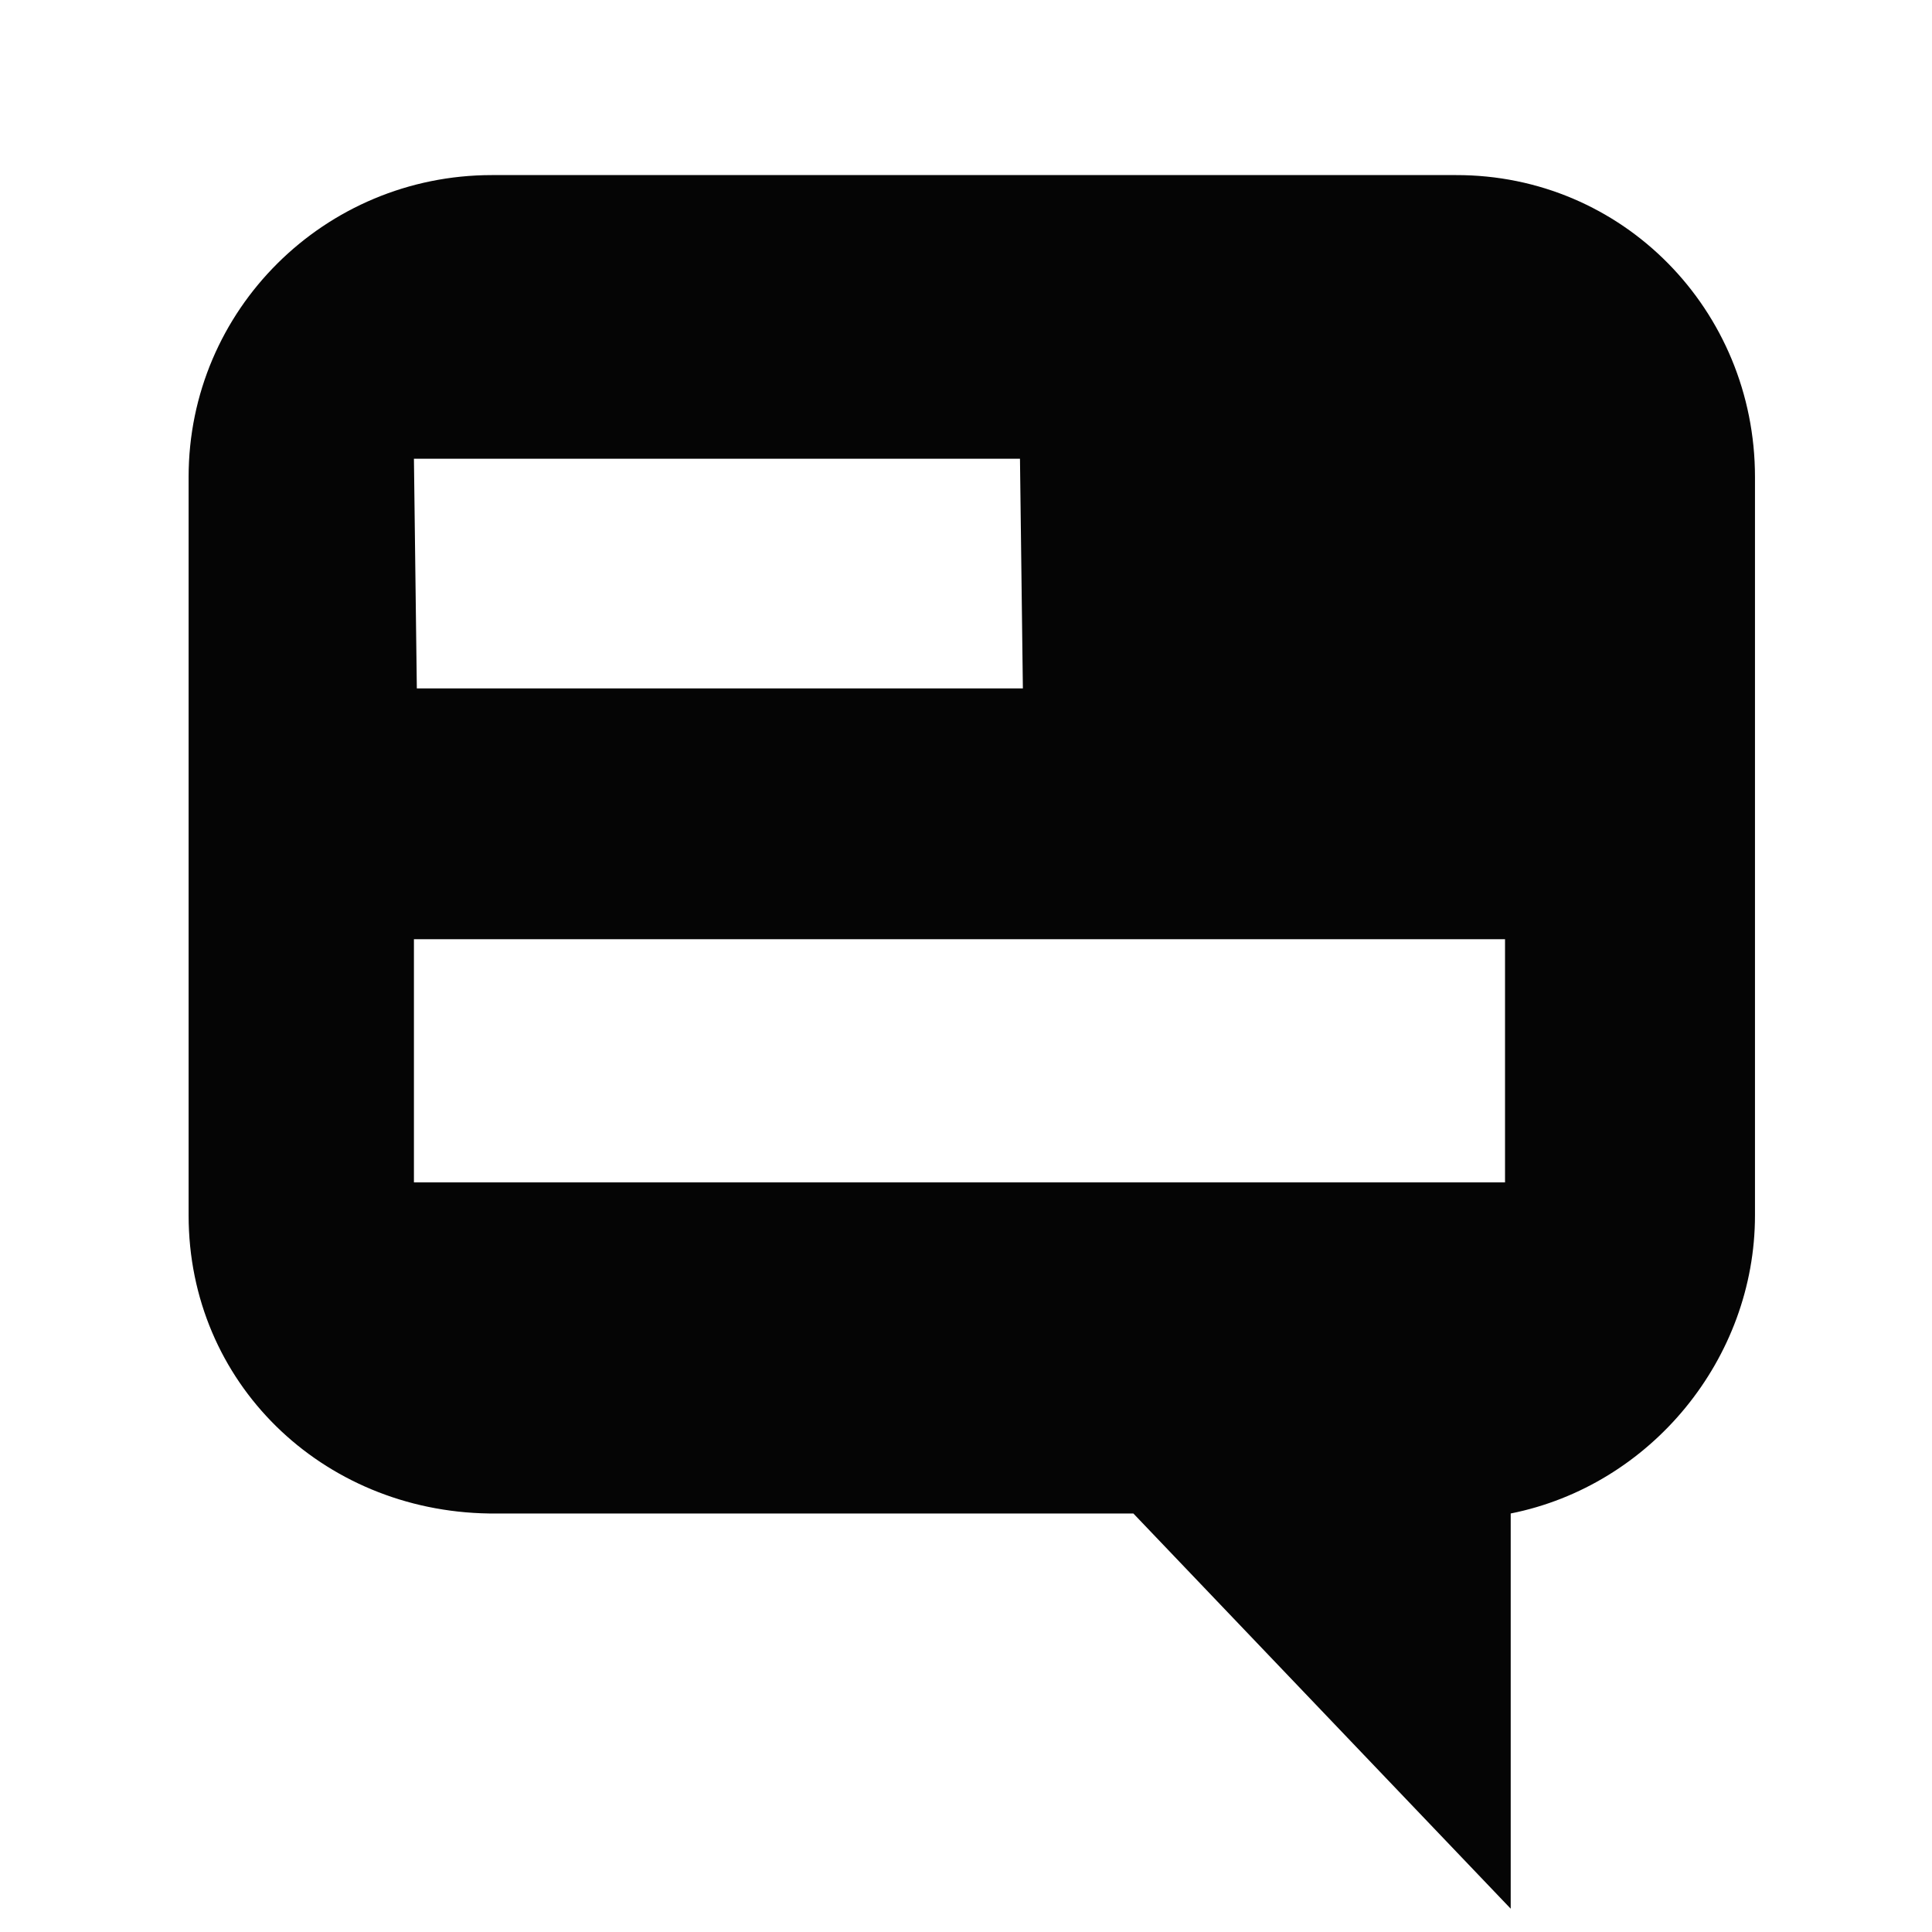
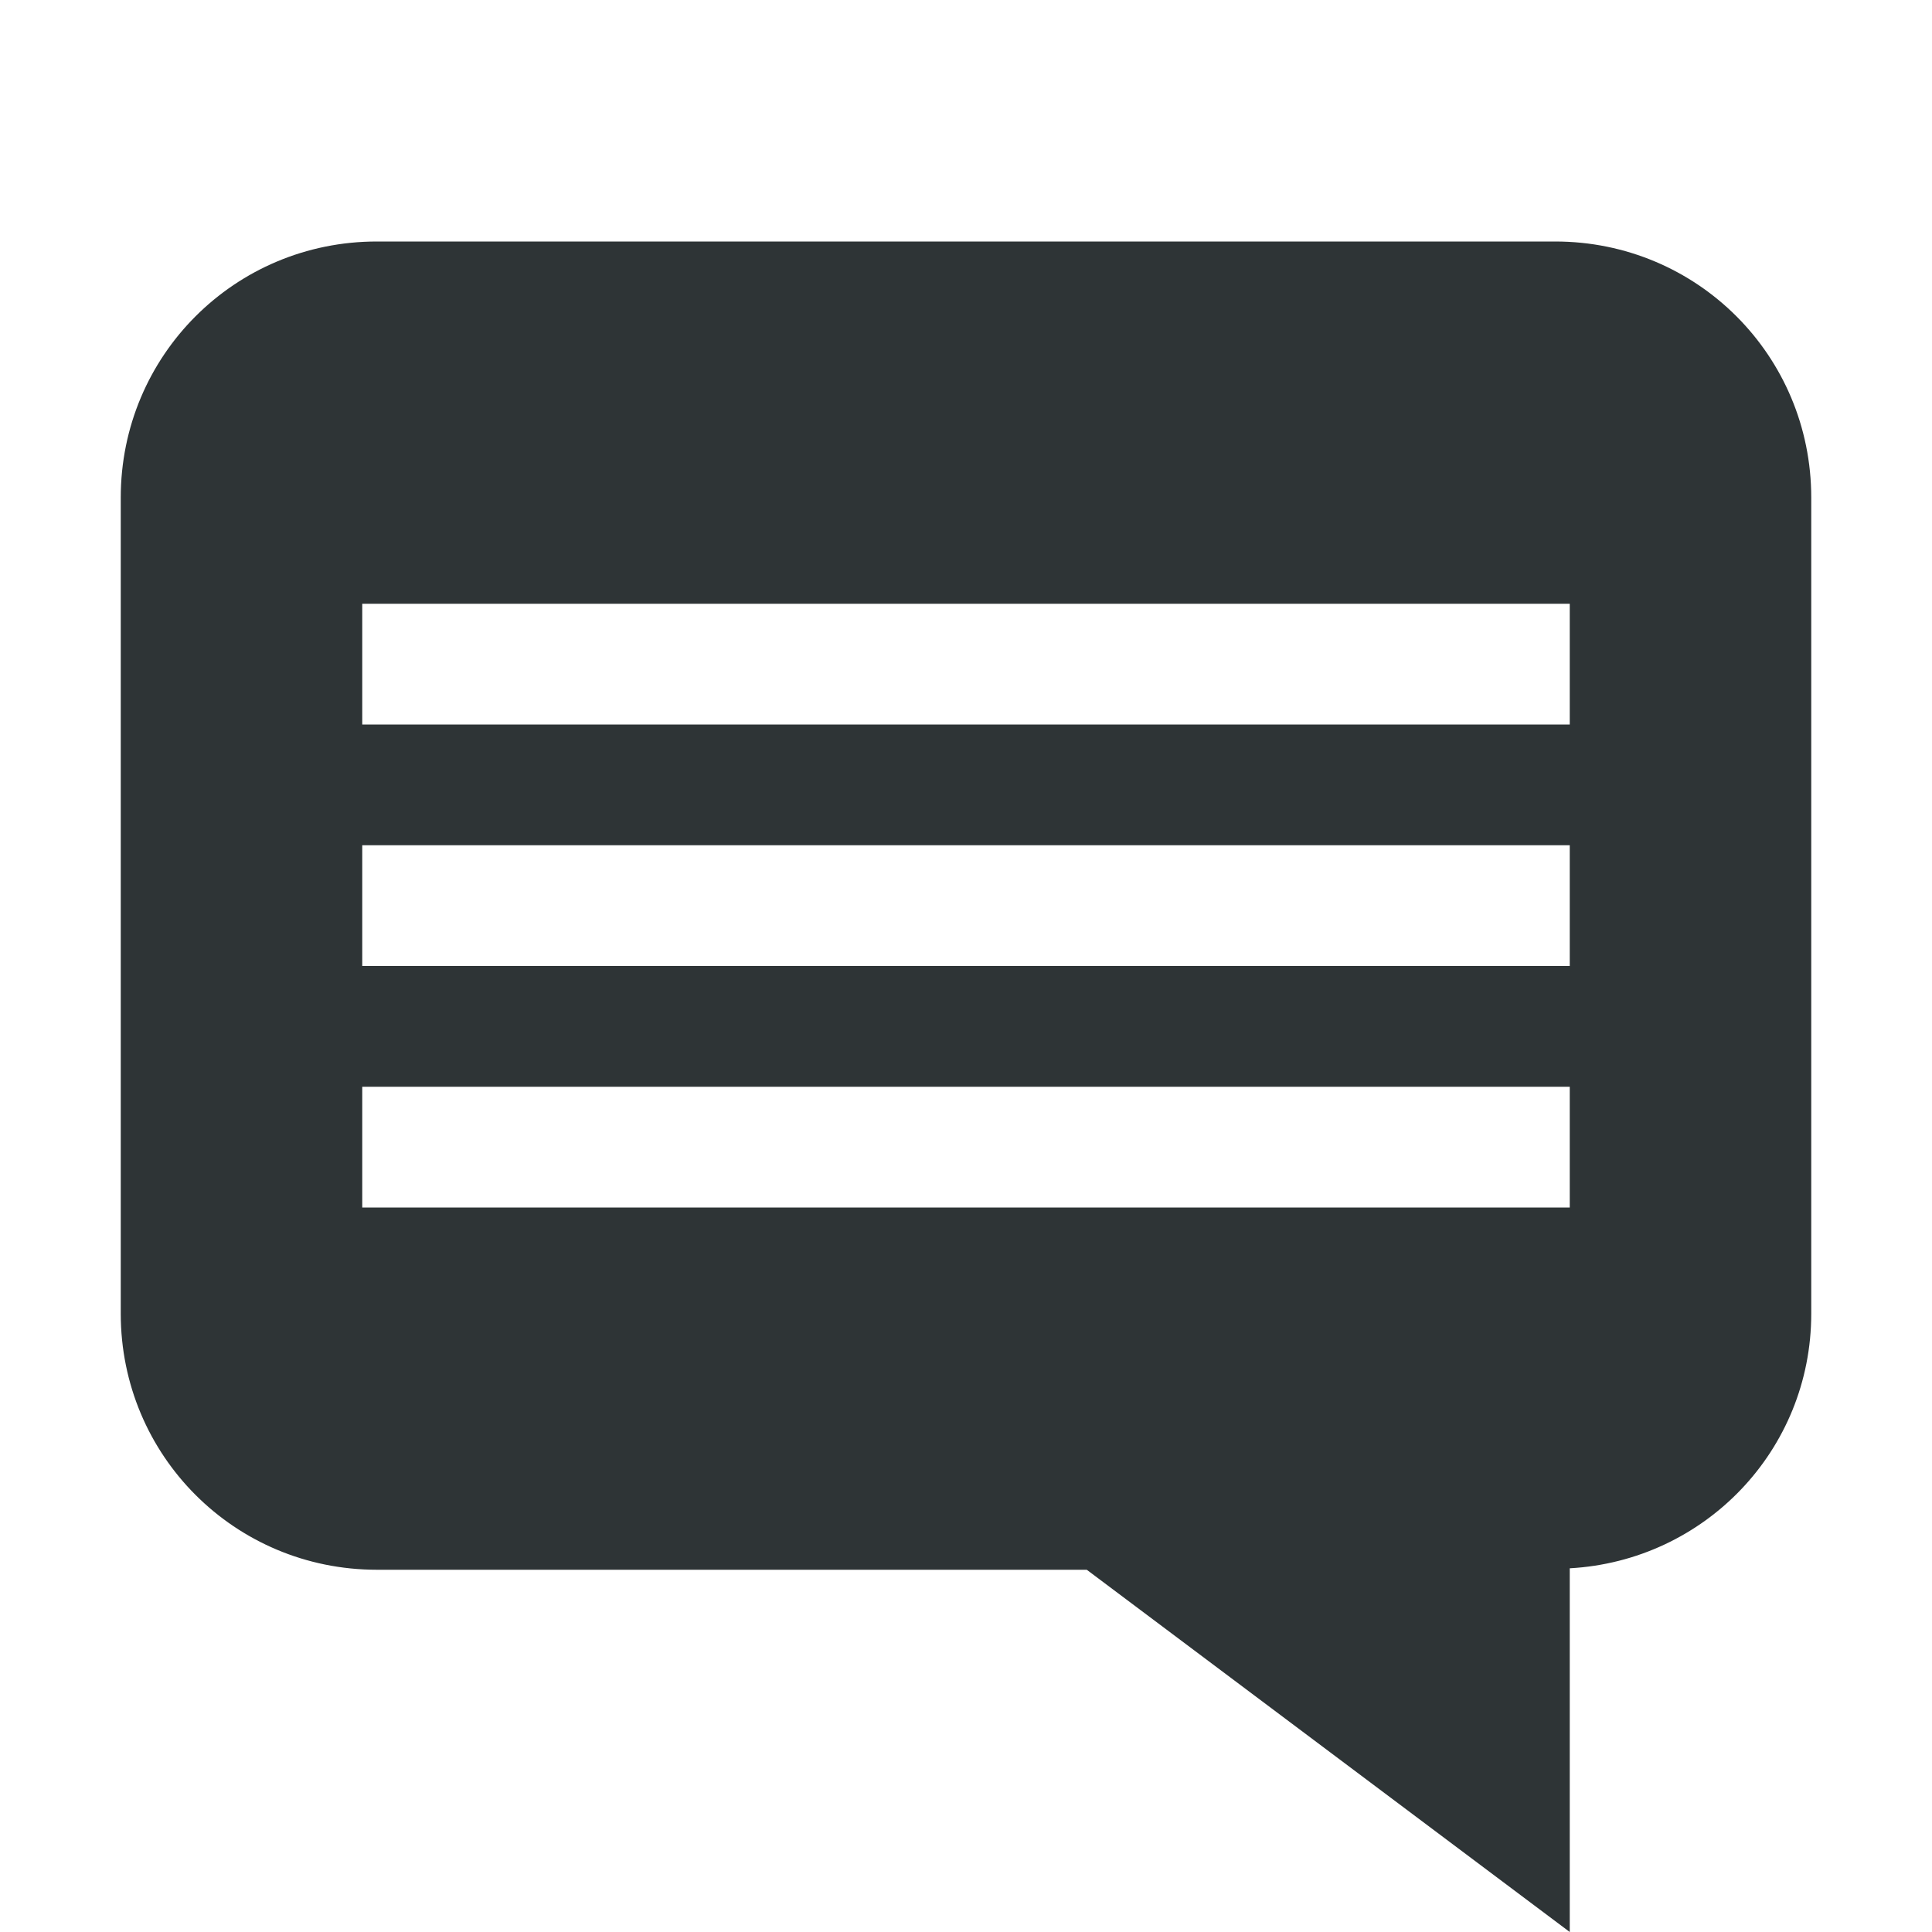
- <svg xmlns="http://www.w3.org/2000/svg" width="16" height="16" version="1.1" id="svg1972">
-   <defs id="defs1976" />
-   <path d="m 14.534,3.95 c 0,-1.382 -1.095,-2.503 -2.477,-2.5 H 4.074 c -1.385,0 -2.512,1.115 -2.512,2.5 v 6.115 c 0,1.385 1.103,2.449 2.488,2.469 H 9.386 l 3.125,3.273 v -3.273 c 1.163,-0.232 2.023,-1.283 2.023,-2.469 z M 12.464,7.778 V 9.792 H 3.428 V 7.778 Z M 8.447,3.799 8.471,5.701 h -5.019 l -0.024,-1.902 z" id="path1970" style="opacity:0.98" />
+ <svg xmlns="http://www.w3.org/2000/svg" height="16px" viewBox="0 0 16 16" width="16px">
+   <path d="m 3.121 2 c -1.176 0 -2.121 0.945 -2.121 2.121 v 6.758 c 0 1.176 0.945 2.121 2.121 2.121 h 5.879 l 4 3 v -3.012 c 1.117 -0.062 2 -0.977 2 -2.109 v -6.758 c 0 -1.176 -0.945 -2.121 -2.121 -2.121 z m -0.121 3 h 10 v 1 h -10 z m 0 2 h 10 v 1 h -10 z m 0 2 h 10 v 1 h -10 z m 0 0" fill="#2e3436" />
</svg>
